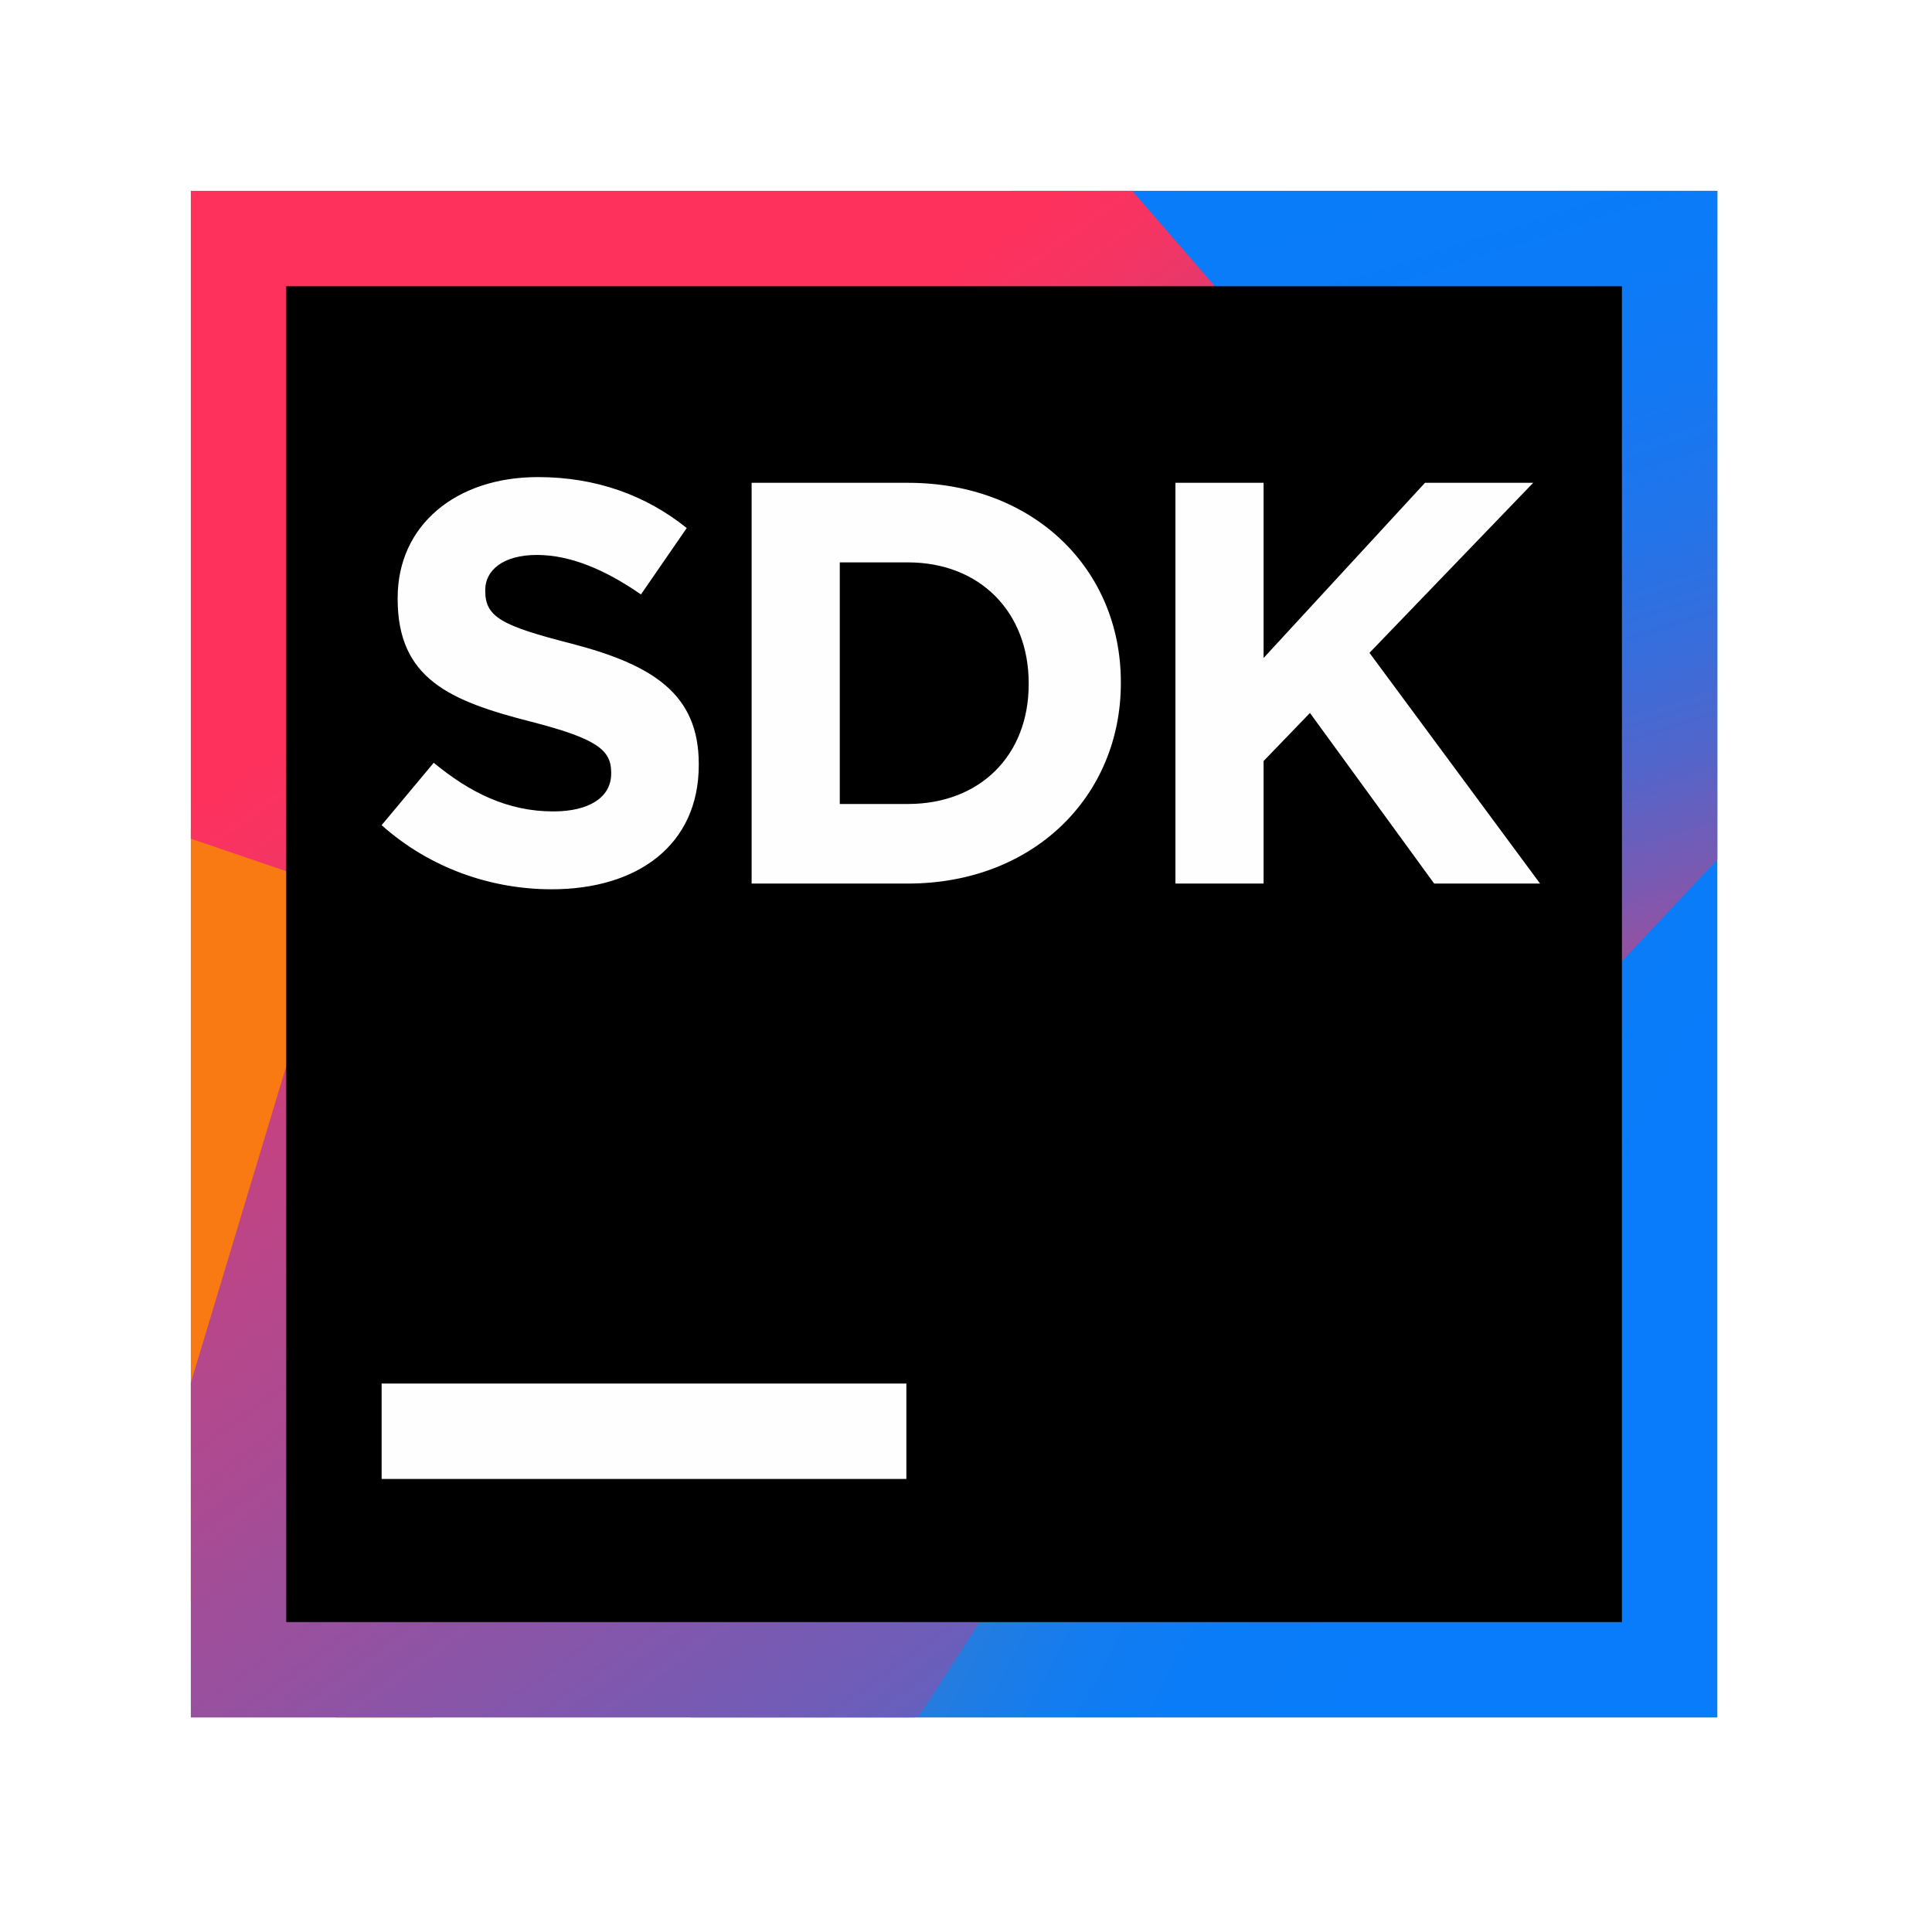
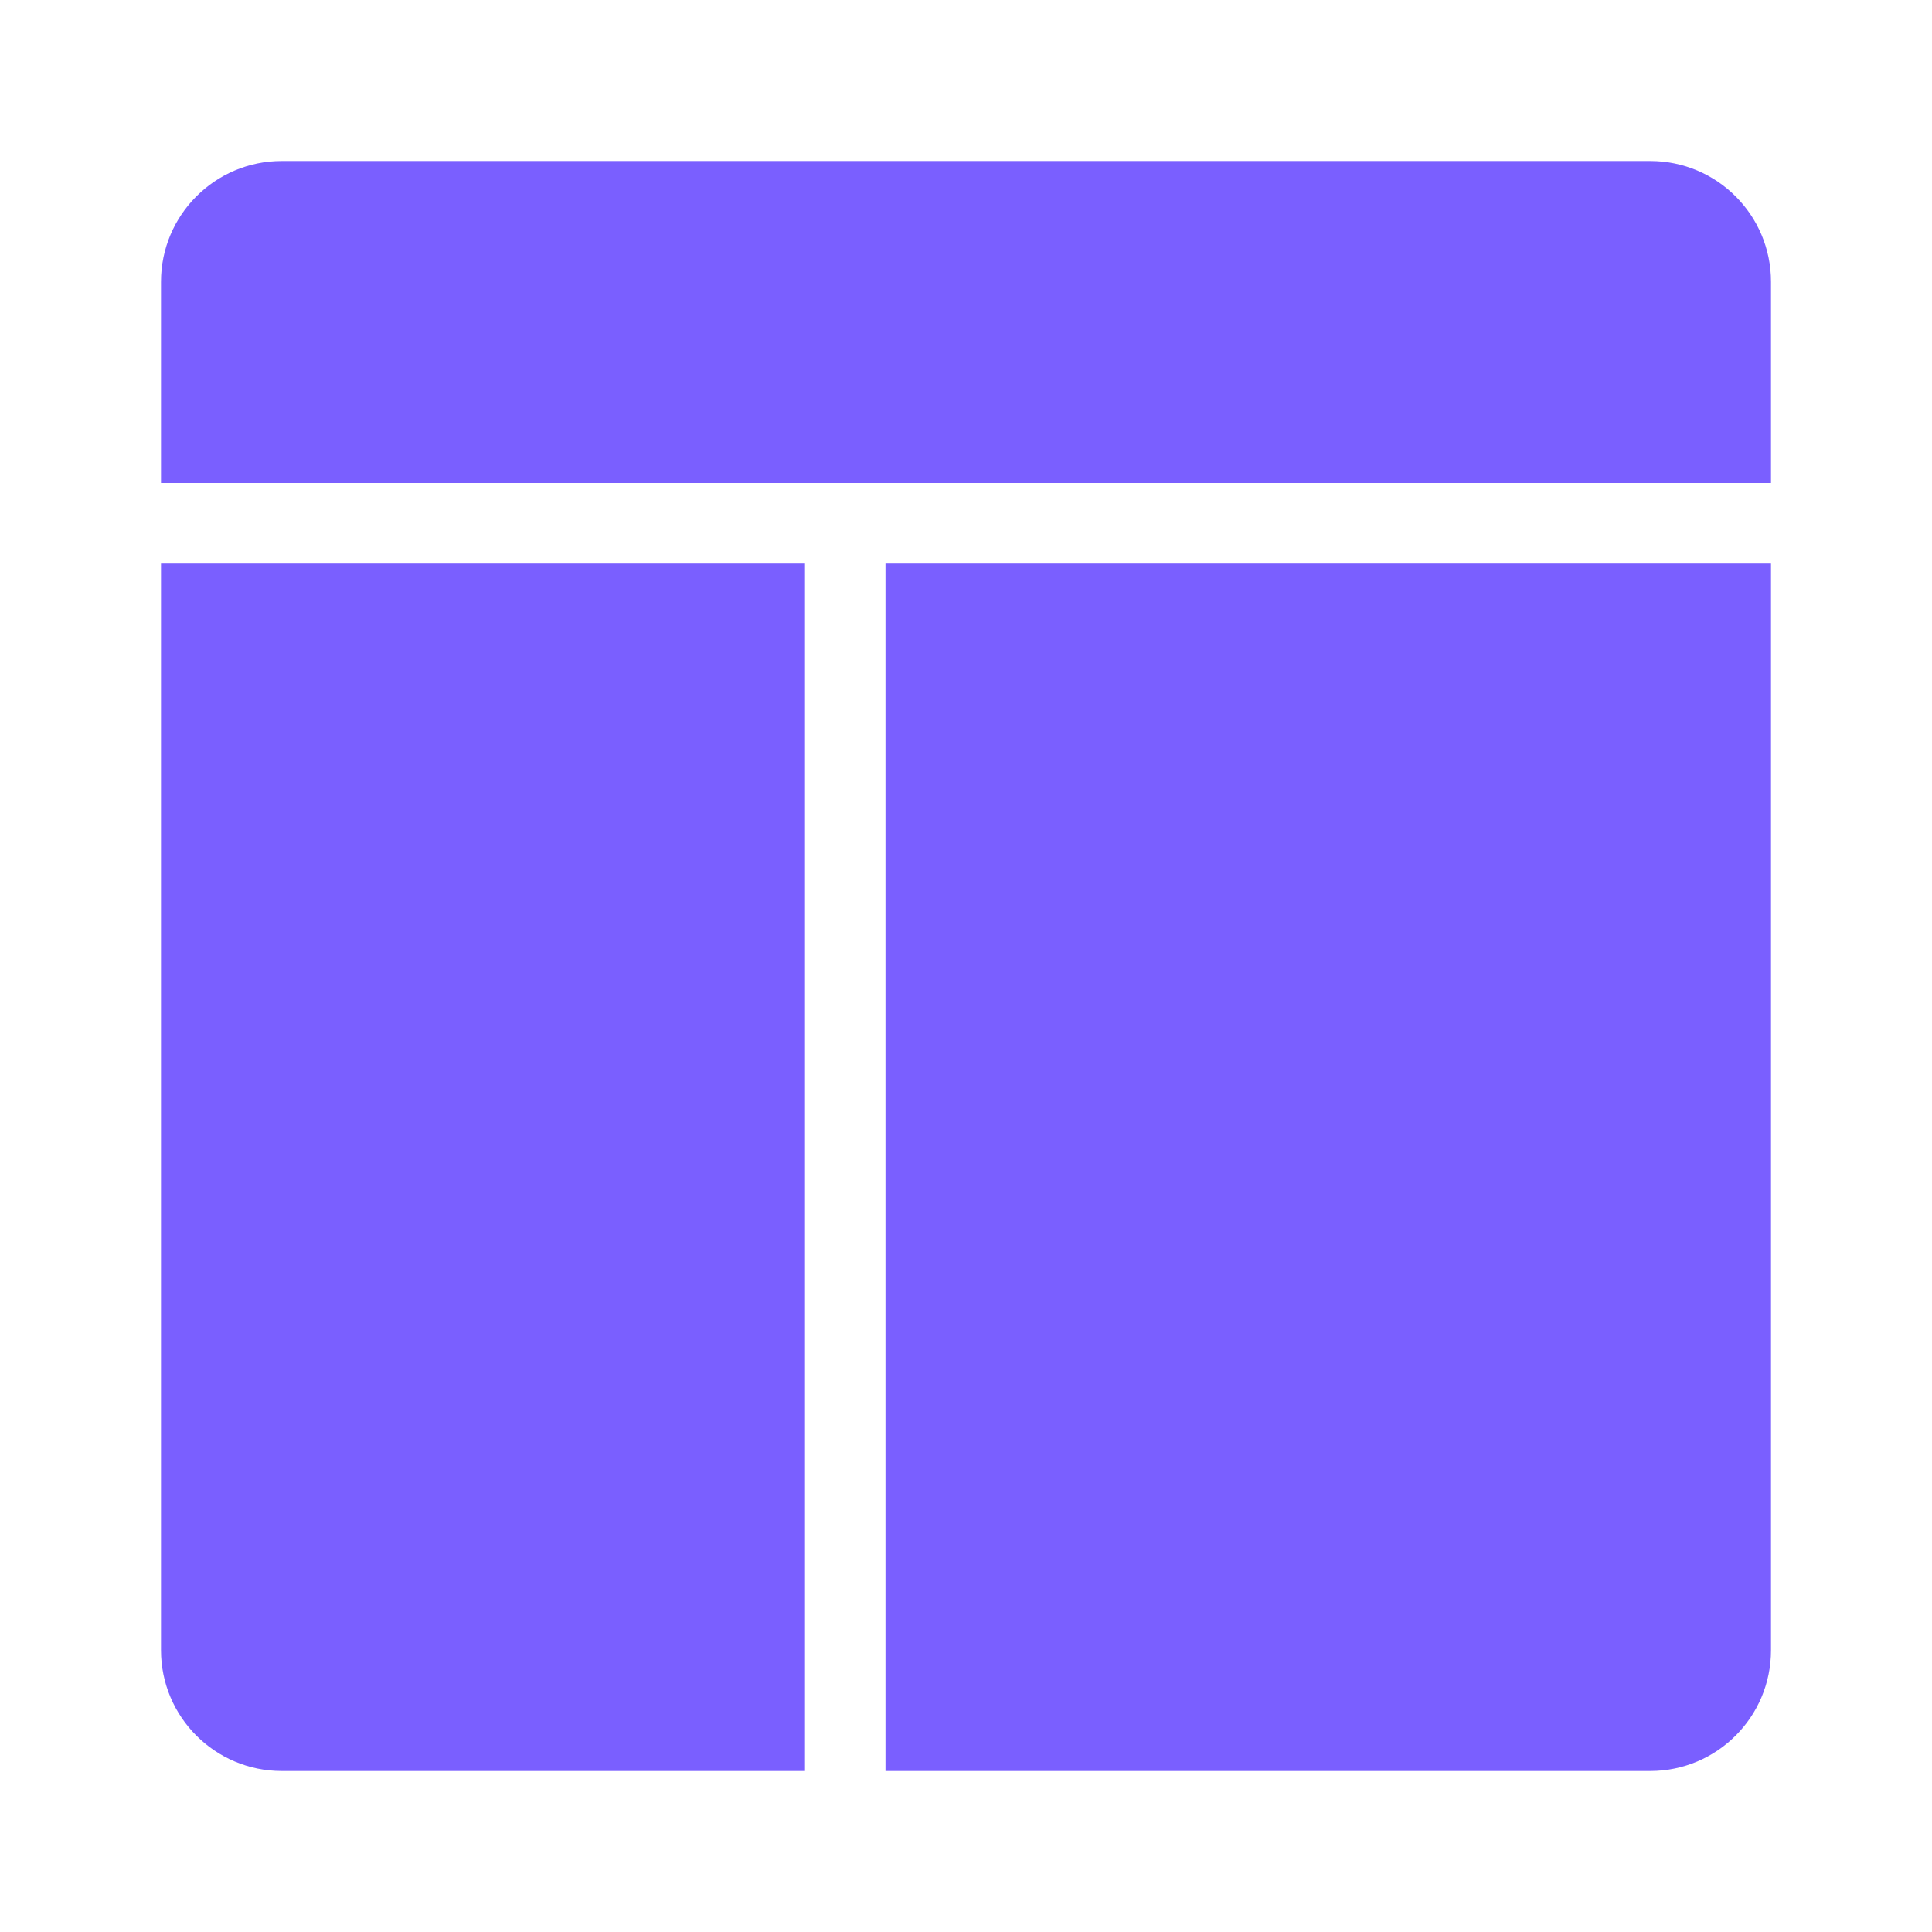
- <svg xmlns="http://www.w3.org/2000/svg" width="81" height="80" viewBox="0 0 81 80">
+ <svg xmlns="http://www.w3.org/2000/svg" t="1621821010387" class="icon" viewBox="0 0 1024 1024" version="1.1" p-id="5735" width="32" height="32">
  <defs>
-     <linearGradient id="pluginsdk_80-a" x1="-.031%" x2="100.053%" y1="49.963%" y2="49.963%">
-       <stop offset="25.81%" stop-color="#F97A12" />
-       <stop offset="45.91%" stop-color="#B07B58" />
-       <stop offset="72.41%" stop-color="#577BAE" />
-       <stop offset="91.05%" stop-color="#1E7CE5" />
-       <stop offset="100%" stop-color="#087CFA" />
-     </linearGradient>
-     <linearGradient id="pluginsdk_80-b" x1="27.55%" x2="82.223%" y1="34.514%" y2="77.605%">
-       <stop offset="0%" stop-color="#F97A12" />
-       <stop offset="7.18%" stop-color="#CB7A3E" />
-       <stop offset="15.41%" stop-color="#9E7B6A" />
-       <stop offset="24.2%" stop-color="#757B91" />
-       <stop offset="33.44%" stop-color="#537BB1" />
-       <stop offset="43.24%" stop-color="#387CCC" />
-       <stop offset="53.81%" stop-color="#237CE0" />
-       <stop offset="65.52%" stop-color="#147CEF" />
-       <stop offset="79.25%" stop-color="#0B7CF7" />
-       <stop offset="100%" stop-color="#087CFA" />
-     </linearGradient>
-     <linearGradient id="pluginsdk_80-c" x1="63.121%" x2="40.793%" y1="97.699%" y2="-6.587%">
-       <stop offset="0%" stop-color="#FE315D" />
-       <stop offset="7.84%" stop-color="#CB417E" />
-       <stop offset="16.01%" stop-color="#9E4E9B" />
-       <stop offset="24.74%" stop-color="#755BB4" />
-       <stop offset="33.92%" stop-color="#5365CA" />
-       <stop offset="43.65%" stop-color="#386DDB" />
-       <stop offset="54.14%" stop-color="#2374E9" />
-       <stop offset="65.76%" stop-color="#1478F3" />
-       <stop offset="79.4%" stop-color="#0B7BF8" />
-       <stop offset="100%" stop-color="#087CFA" />
-     </linearGradient>
-     <linearGradient id="pluginsdk_80-d" x1="25.331%" x2="93.854%" y1="24.119%" y2="132.621%">
-       <stop offset="0%" stop-color="#FE315D" />
-       <stop offset="4.023%" stop-color="#F63462" />
-       <stop offset="10.37%" stop-color="#DF3A71" />
-       <stop offset="16.67%" stop-color="#C24383" />
-       <stop offset="29.12%" stop-color="#AD4A91" />
-       <stop offset="54.98%" stop-color="#755BB4" />
-       <stop offset="91.75%" stop-color="#1D76ED" />
-       <stop offset="100%" stop-color="#087CFA" />
-     </linearGradient>
+     <style type="text/css" />
  </defs>
-   <g fill="none" fill-rule="evenodd">
-     <g fill-rule="nonzero" transform="translate(8 8)">
-       <path fill="url(#pluginsdk_80-a)" d="M6.088,64 L2.66453526e-15,59.1 L0,26.792 L30,38.67 L10.14,64 L6.088,64 Z" />
-       <path fill="url(#pluginsdk_80-b)" d="M20.952,64 L52.274,31.916 L37.671,0.46 L38.058,1.33226763e-15 L64,0 L64,64 L20.952,64 Z" />
-       <path fill="url(#pluginsdk_80-c)" d="M34.412,0 L64,0 L64,28.037 L49.008,44 L34,0.447 L34.412,0 Z" />
-       <path fill="url(#pluginsdk_80-d)" d="M30.336,64 L0,64 L0,49.971 L6.234,29.283 L0,27.16 L0,0 L39.47,0 L58,21.384 L30.538,63.926 L30.336,64 Z" />
-     </g>
-     <g fill-rule="nonzero" transform="translate(12 12)">
-       <rect width="56" height="56" fill="#000" />
-       <rect width="22" height="4" x="4" y="46" fill="#FFFEFE" />
-       <path fill="#FFFEFE" d="M11.128,25.28 C8.584,25.28 6.016,24.392 4,22.592 L6.184,19.976 C7.696,21.224 9.28,22.016 11.2,22.016 C12.712,22.016 13.624,21.416 13.624,20.432 L13.624,20.384 C13.624,19.448 13.048,18.968 10.24,18.248 C6.856,17.384 4.672,16.448 4.672,13.112 L4.672,13.064 C4.672,10.016 7.12,8 10.552,8 C13,8 15.088,8.768 16.792,10.136 L14.872,12.92 C13.384,11.888 11.92,11.264 10.504,11.264 C9.088,11.264 8.344,11.912 8.344,12.728 L8.344,12.776 C8.344,13.88 9.064,14.24 11.968,14.984 C15.376,15.872 17.296,17.096 17.296,20.024 L17.296,20.072 C17.296,23.408 14.752,25.28 11.128,25.28 Z M19.512,25.04 L19.512,8.24 L26.064,8.24 C31.344,8.24 34.992,11.864 34.992,16.592 L34.992,16.64 C34.992,21.368 31.344,25.04 26.064,25.04 L19.512,25.04 Z M26.064,11.576 L23.208,11.576 L23.208,21.704 L26.064,21.704 C29.088,21.704 31.128,19.664 31.128,16.688 L31.128,16.64 C31.128,13.664 29.088,11.576 26.064,11.576 Z M37.28,25.04 L37.28,8.24 L40.976,8.24 L40.976,15.584 L47.744,8.24 L52.28,8.24 L45.416,15.368 L52.568,25.04 L48.128,25.04 L42.92,17.888 L40.976,19.904 L40.976,25.04 L37.28,25.04 Z" />
-     </g>
-   </g>
+   <path d="M426.667 298.667v640H149.333A64 64 0 0 1 85.333 874.667V298.667h341.333z m512 0v576a64 64 0 0 1-64 64H469.333V298.667h469.333z m-64-213.333A64 64 0 0 1 938.667 149.333V256H85.333V149.333A64 64 0 0 1 149.333 85.333h725.333z" fill="#7A5FFF" p-id="5736" />
</svg>
